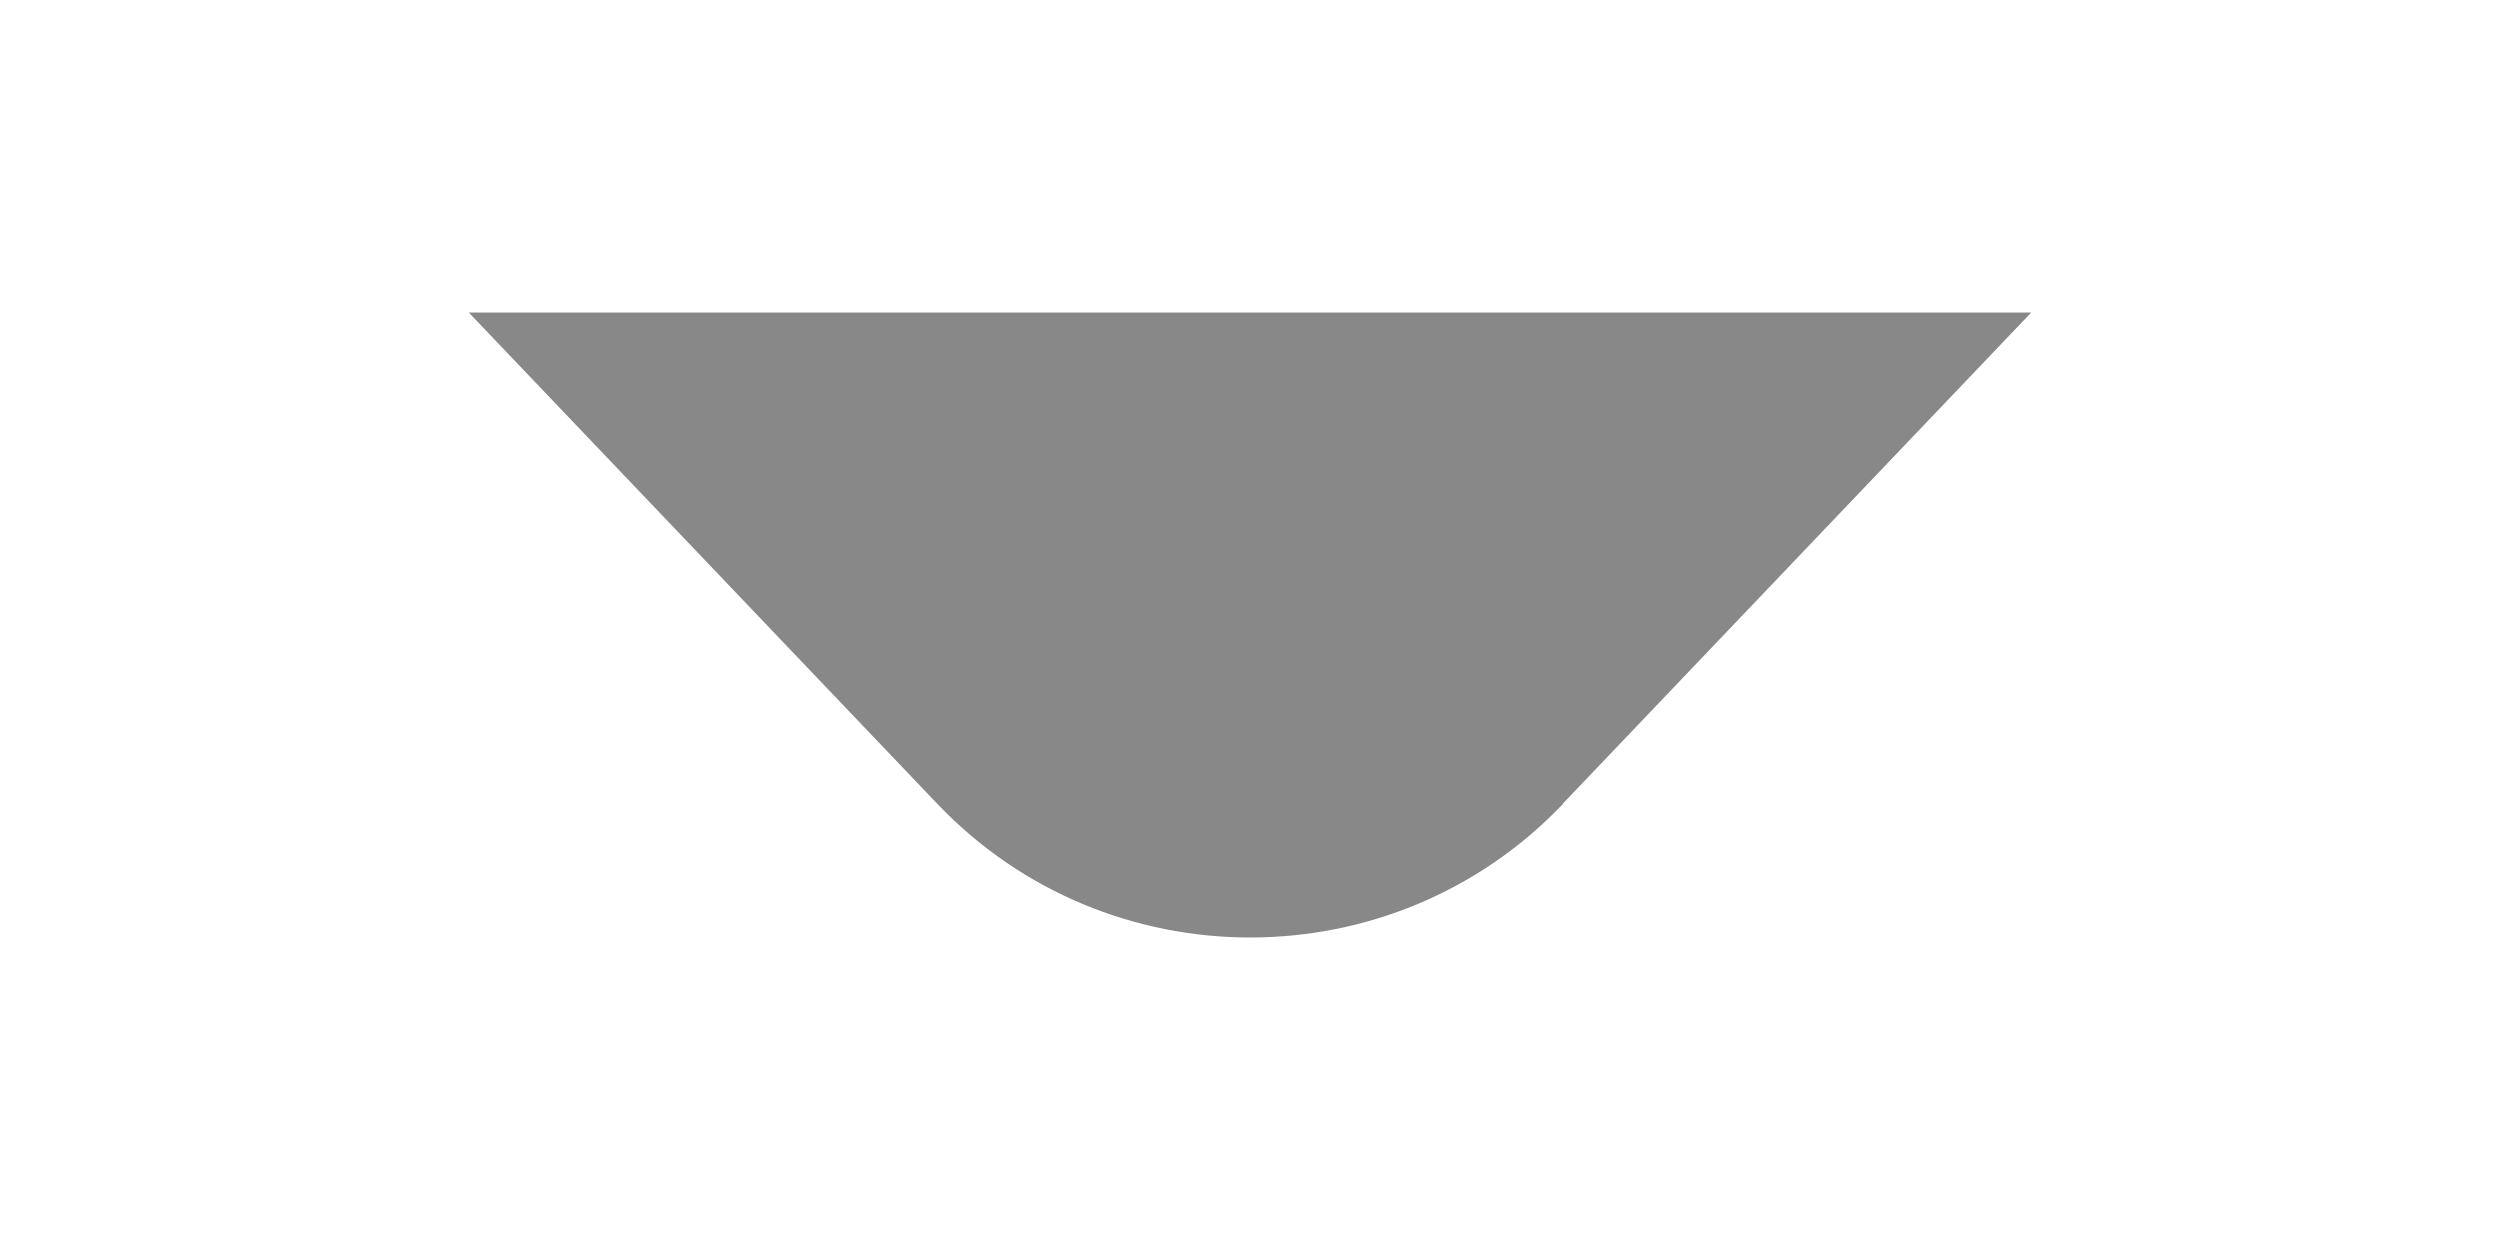
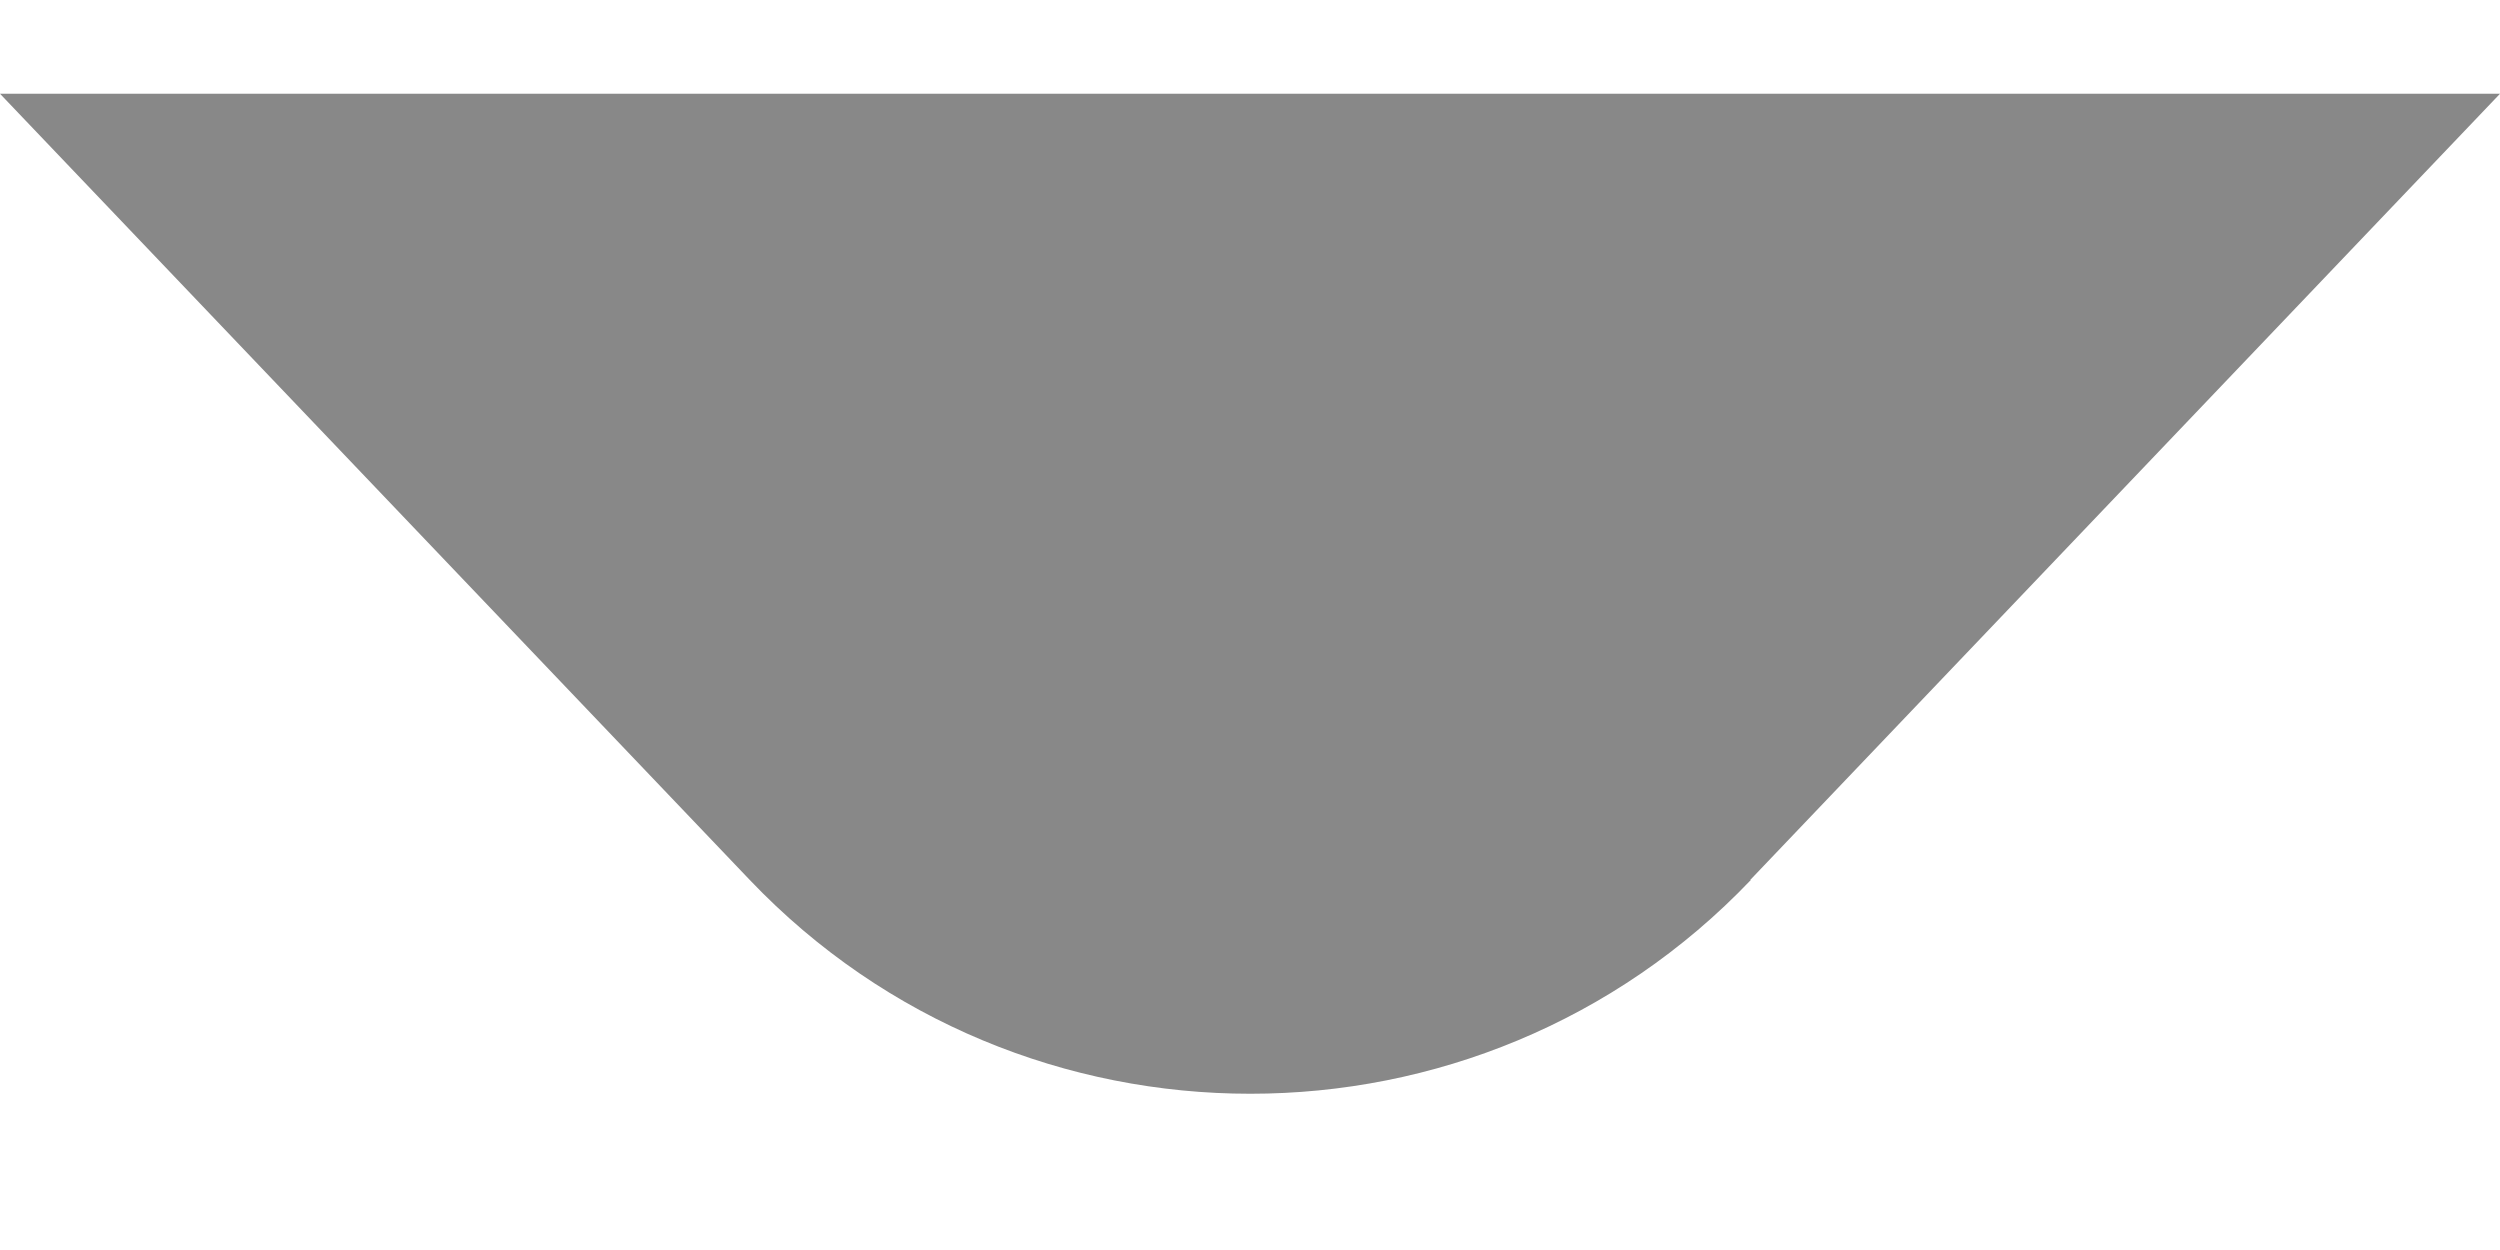
- <svg xmlns="http://www.w3.org/2000/svg" width="64" height="32" viewBox="-12 -8 64 32" fill="none">
+ <svg xmlns="http://www.w3.org/2000/svg" width="64" height="32" viewBox="0 0 40 17" fill="none">
  <path d="M28.003 12.58L40 0H0L11.997 12.58C16.346 17.14 23.664 17.14 28.013 12.58H28.003Z" fill="#888888" />
</svg>
